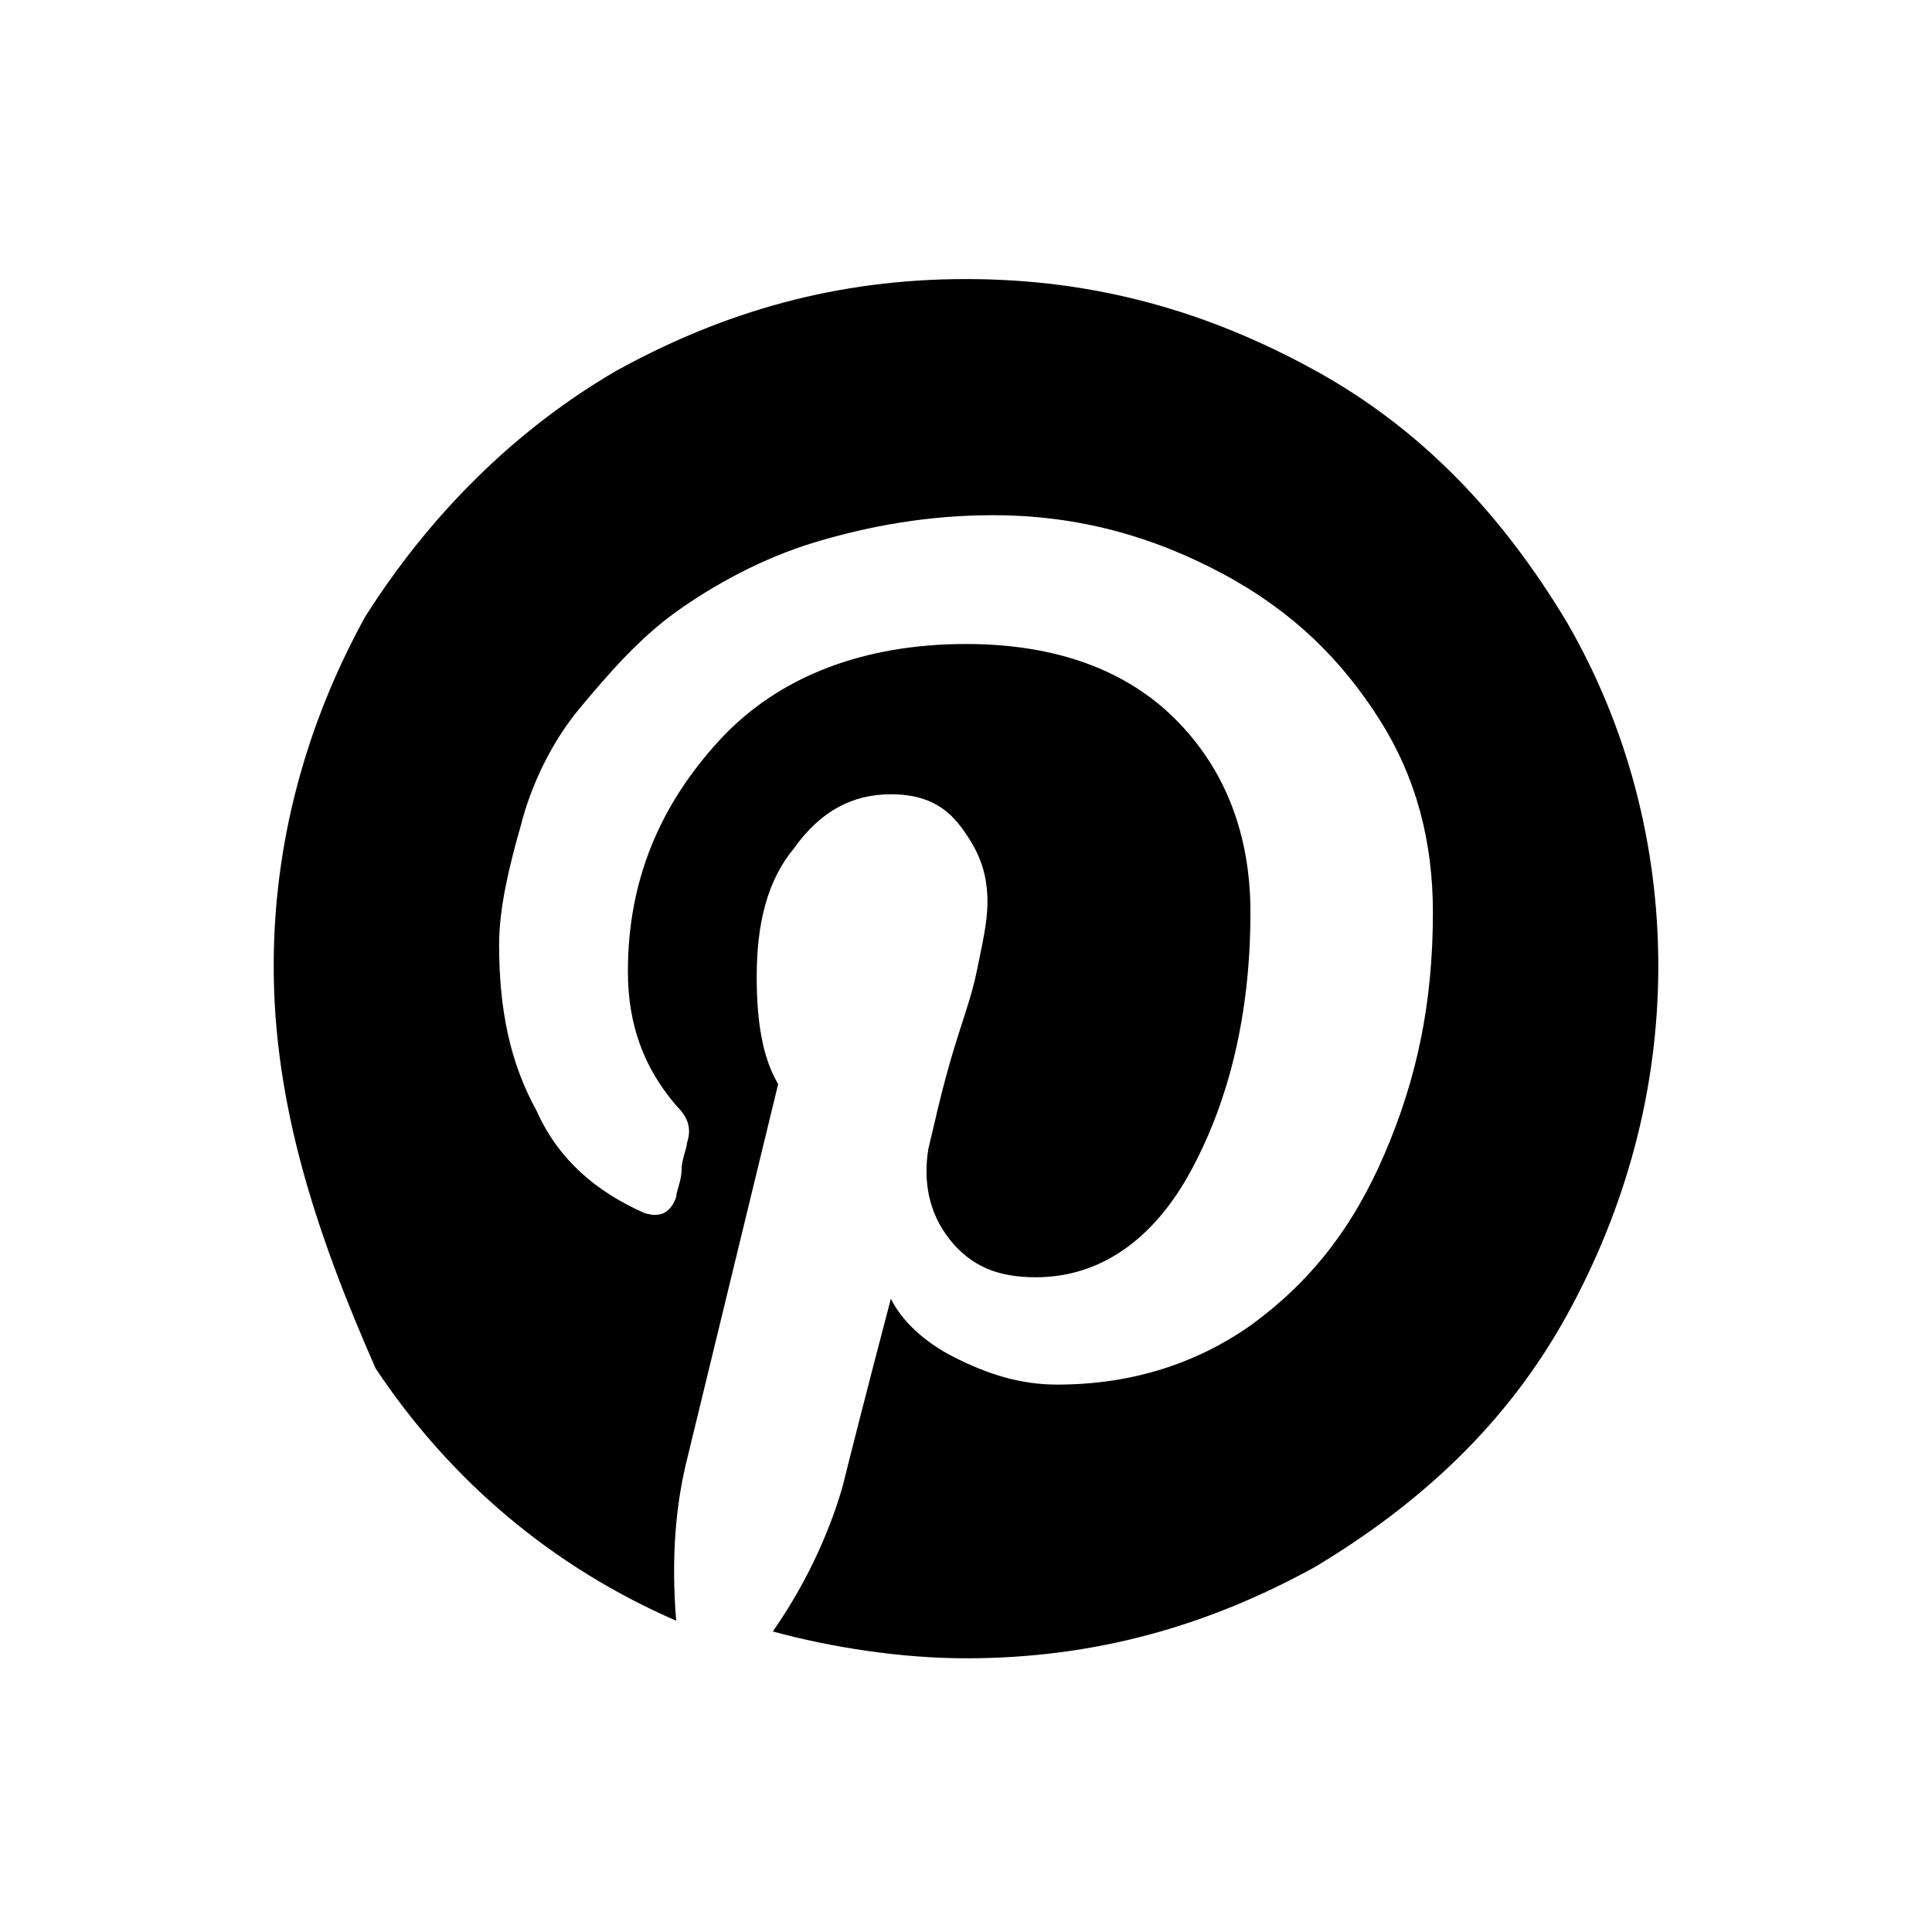
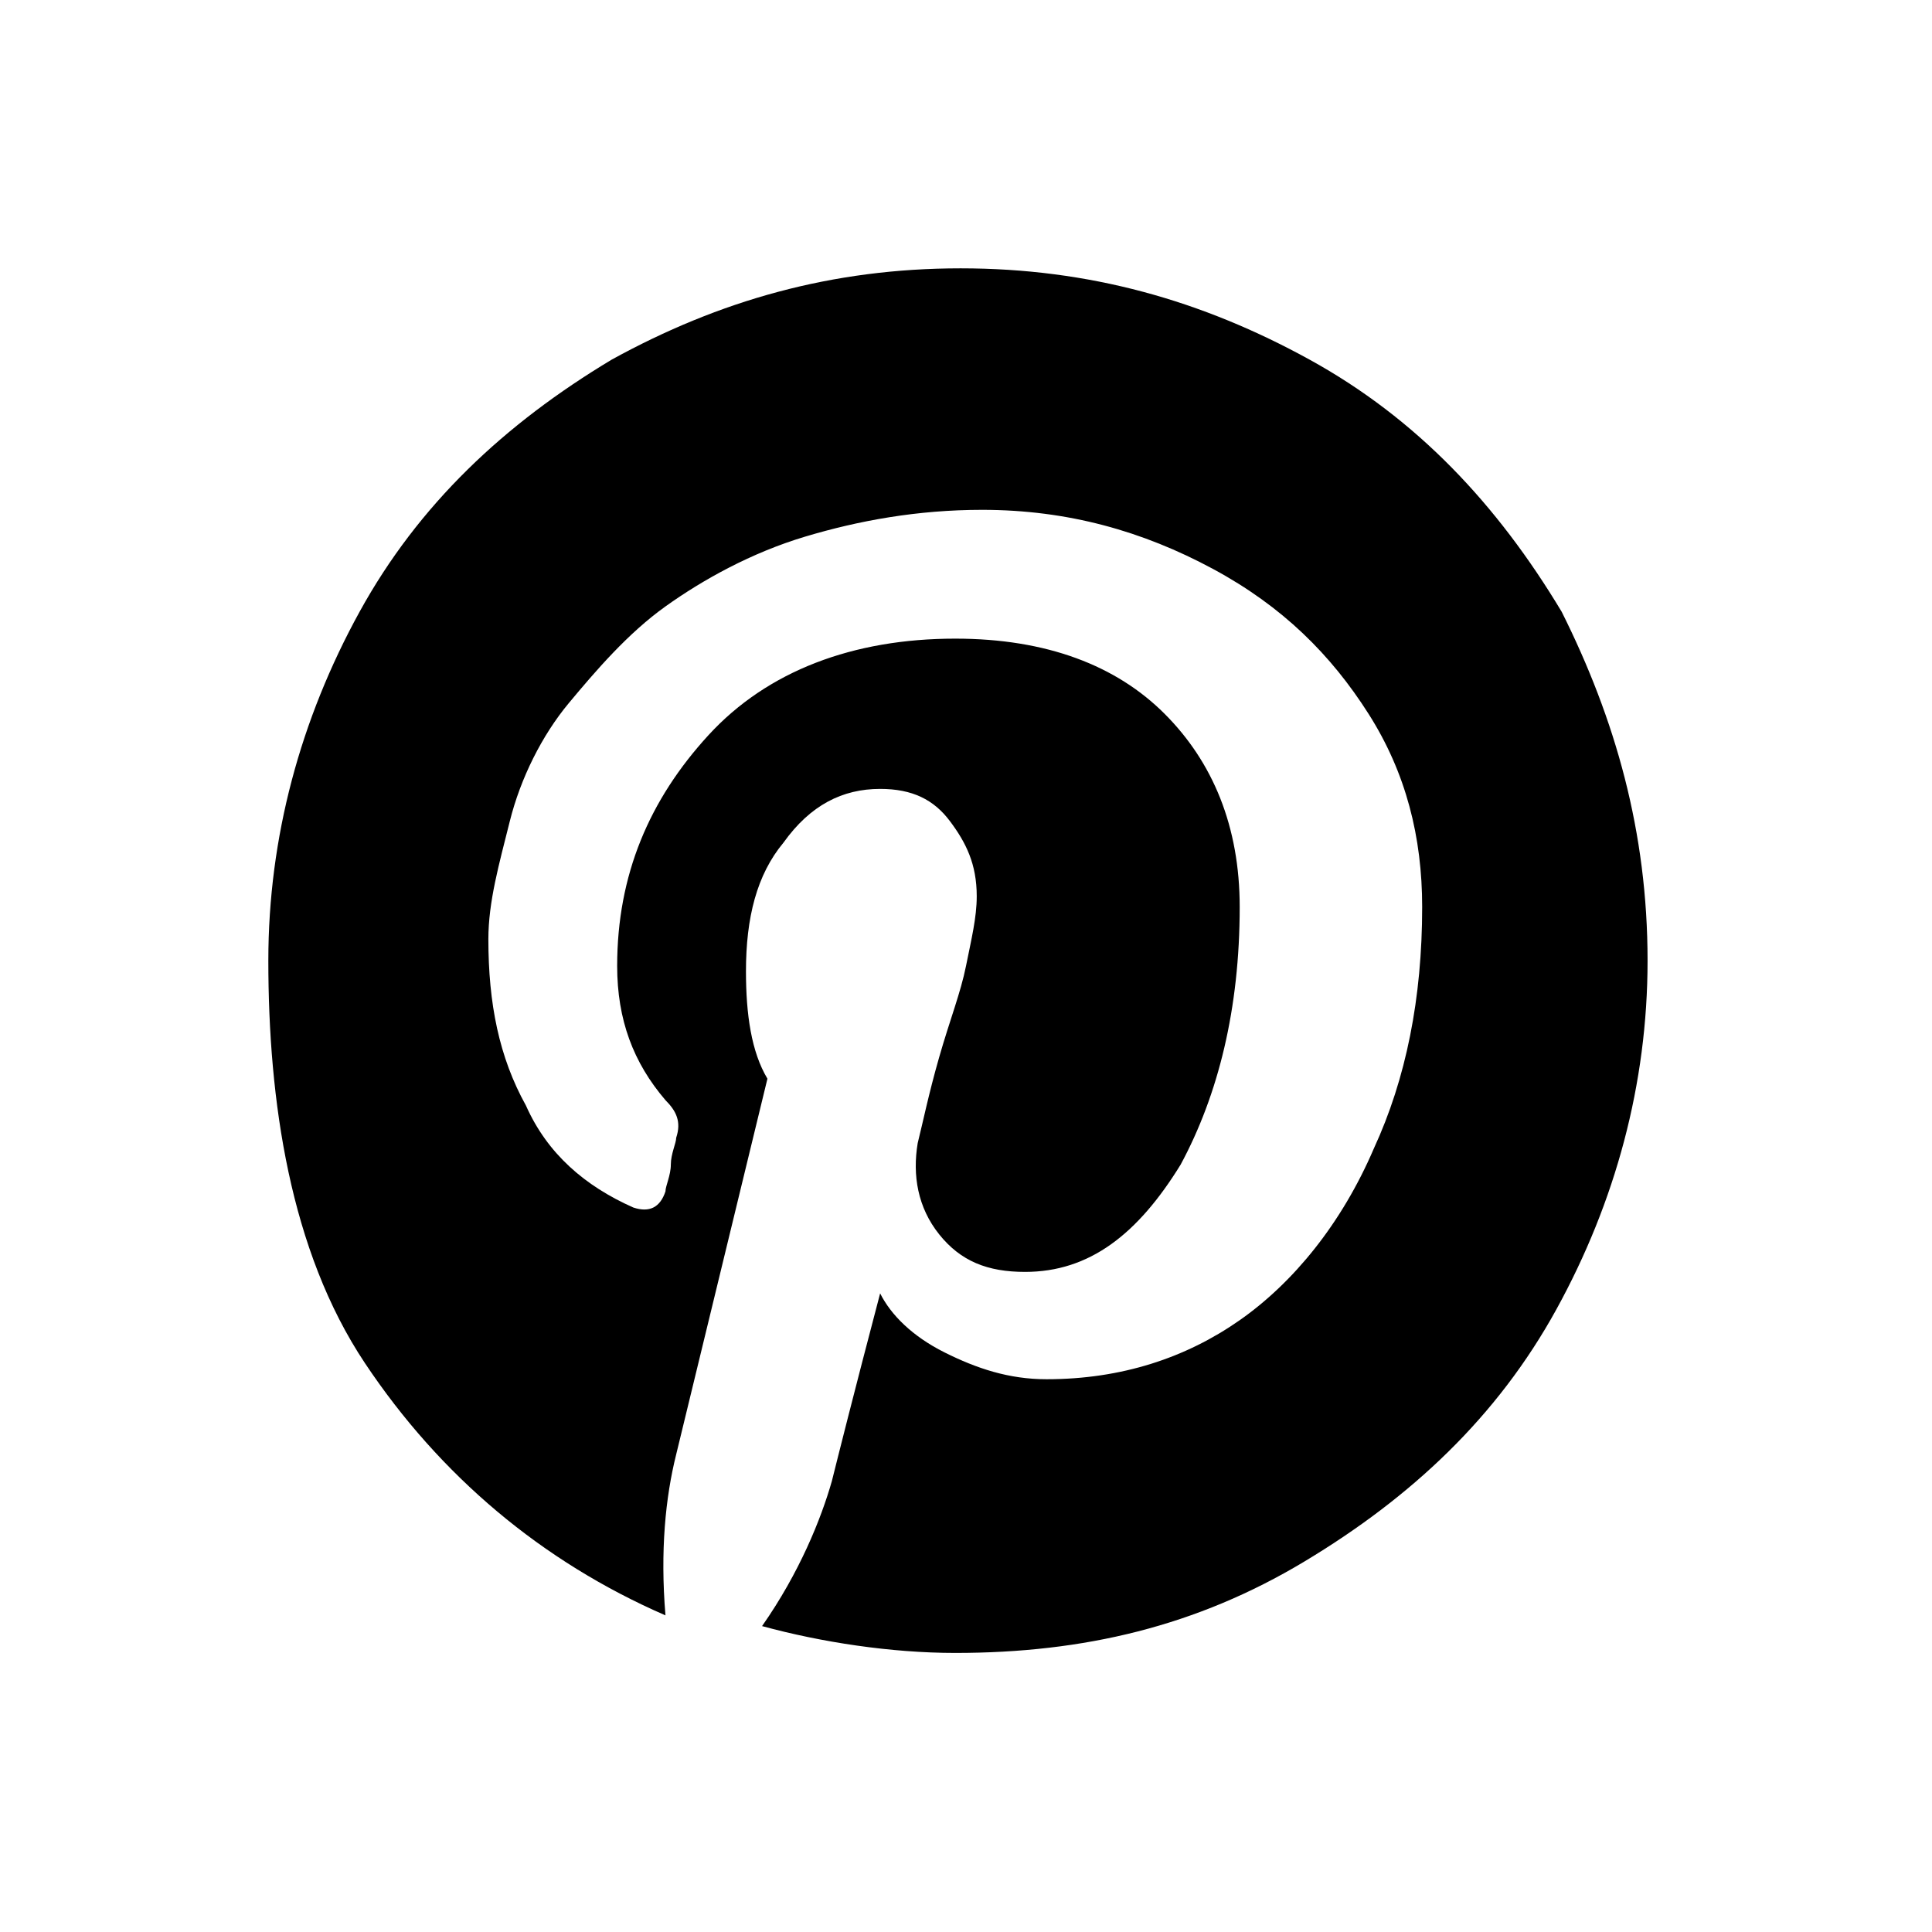
<svg xmlns="http://www.w3.org/2000/svg" version="1.1" id="Layer_1" x="0px" y="0px" viewBox="0 0 36 36" style="enable-background:new 0 0 36 36;" xml:space="preserve">
-   <path d="M30.9,18c0,2.3-0.6,4.5-1.7,6.5c-1.1,2-2.7,3.5-4.7,4.7c-2,1.1-4.1,1.7-6.5,1.7c-1.2,0-2.5-0.2-3.6-0.5c0.7-1,1.1-2,1.3-2.7  c0.1-0.4,0.4-1.6,0.9-3.5c0.2,0.4,0.6,0.8,1.2,1.1c0.6,0.3,1.2,0.5,1.9,0.5c1.4,0,2.6-0.4,3.6-1.1c1.1-0.8,1.9-1.8,2.5-3.2  s0.9-2.8,0.9-4.5c0-1.3-0.3-2.5-1-3.6c-0.7-1.1-1.6-2-2.9-2.7c-1.3-0.7-2.7-1.1-4.3-1.1c-1.2,0-2.3,0.2-3.3,0.5  c-1,0.3-1.9,0.8-2.6,1.3c-0.7,0.5-1.3,1.2-1.8,1.8s-0.9,1.4-1.1,2.2c-0.2,0.7-0.4,1.5-0.4,2.2c0,1.2,0.2,2.2,0.7,3.1  c0.4,0.9,1.1,1.5,2,1.9c0.3,0.1,0.5,0,0.6-0.3c0-0.1,0.1-0.3,0.1-0.5s0.1-0.4,0.1-0.5c0.1-0.3,0-0.5-0.2-0.7  c-0.6-0.7-0.9-1.5-0.9-2.5c0-1.7,0.6-3.1,1.7-4.3s2.7-1.8,4.6-1.8c1.7,0,3,0.5,3.9,1.4c0.9,0.9,1.4,2.1,1.4,3.6  c0,1.9-0.4,3.5-1.1,4.8s-1.7,2-2.9,2c-0.7,0-1.2-0.2-1.6-0.7c-0.4-0.5-0.5-1.1-0.4-1.7c0.1-0.4,0.2-0.9,0.4-1.6  c0.2-0.7,0.4-1.2,0.5-1.7c0.1-0.5,0.2-0.9,0.2-1.3c0-0.6-0.2-1-0.5-1.4c-0.3-0.4-0.7-0.6-1.3-0.6c-0.7,0-1.3,0.3-1.8,1  c-0.5,0.6-0.7,1.4-0.7,2.4c0,0.8,0.1,1.5,0.4,2l-1.7,7c-0.2,0.8-0.3,1.8-0.2,3c-2.3-1-4.2-2.6-5.6-4.7C5.9,23,5.1,20.6,5.1,18  c0-2.3,0.6-4.5,1.7-6.5C8,9.6,9.6,8,11.5,6.9c2-1.1,4.1-1.7,6.5-1.7s4.5,0.6,6.5,1.7c2,1.1,3.5,2.7,4.7,4.7  C30.3,13.5,30.9,15.7,30.9,18z" />
+   <path d="M30.7,17.9c0,2.3-0.6,4.5-1.7,6.5s-2.7,3.5-4.7,4.7s-4.1,1.7-6.5,1.7c-1.2,0-2.5-0.2-3.6-0.5c0.7-1,1.1-2,1.3-2.7  c0.1-0.4,0.4-1.6,0.9-3.5c0.2,0.4,0.6,0.8,1.2,1.1c0.6,0.3,1.2,0.5,1.9,0.5c1.4,0,2.6-0.4,3.6-1.1s1.9-1.8,2.5-3.2  c0.6-1.3,0.9-2.8,0.9-4.5c0-1.3-0.3-2.5-1-3.6c-0.7-1.1-1.6-2-2.9-2.7c-1.3-0.7-2.7-1.1-4.3-1.1c-1.2,0-2.3,0.2-3.3,0.5  c-1,0.3-1.9,0.8-2.6,1.3c-0.7,0.5-1.3,1.2-1.8,1.8s-0.9,1.4-1.1,2.2s-0.4,1.5-0.4,2.2c0,1.2,0.2,2.2,0.7,3.1c0.4,0.9,1.1,1.5,2,1.9  c0.3,0.1,0.5,0,0.6-0.3c0-0.1,0.1-0.3,0.1-0.5s0.1-0.4,0.1-0.5c0.1-0.3,0-0.5-0.2-0.7c-0.6-0.7-0.9-1.5-0.9-2.5  c0-1.7,0.6-3.1,1.7-4.3s2.7-1.8,4.6-1.8c1.7,0,3,0.5,3.9,1.4c0.9,0.9,1.4,2.1,1.4,3.6c0,1.9-0.4,3.5-1.1,4.8c-0.8,1.3-1.7,2-2.9,2  c-0.7,0-1.2-0.2-1.6-0.7c-0.4-0.5-0.5-1.1-0.4-1.7c0.1-0.4,0.2-0.9,0.4-1.6c0.2-0.7,0.4-1.2,0.5-1.7c0.1-0.5,0.2-0.9,0.2-1.3  c0-0.6-0.2-1-0.5-1.4c-0.3-0.4-0.7-0.6-1.3-0.6c-0.7,0-1.3,0.3-1.8,1c-0.5,0.6-0.7,1.4-0.7,2.4c0,0.8,0.1,1.5,0.4,2l-1.7,7  c-0.2,0.8-0.3,1.8-0.2,3c-2.3-1-4.2-2.6-5.6-4.7S5,20.5,5,17.9c0-2.3,0.6-4.5,1.7-6.5c1.1-2,2.7-3.5,4.7-4.7c2-1.1,4.1-1.7,6.5-1.7  s4.5,0.6,6.5,1.7c2,1.1,3.5,2.7,4.7,4.7C30.1,13.4,30.7,15.5,30.7,17.9z" />
</svg>
